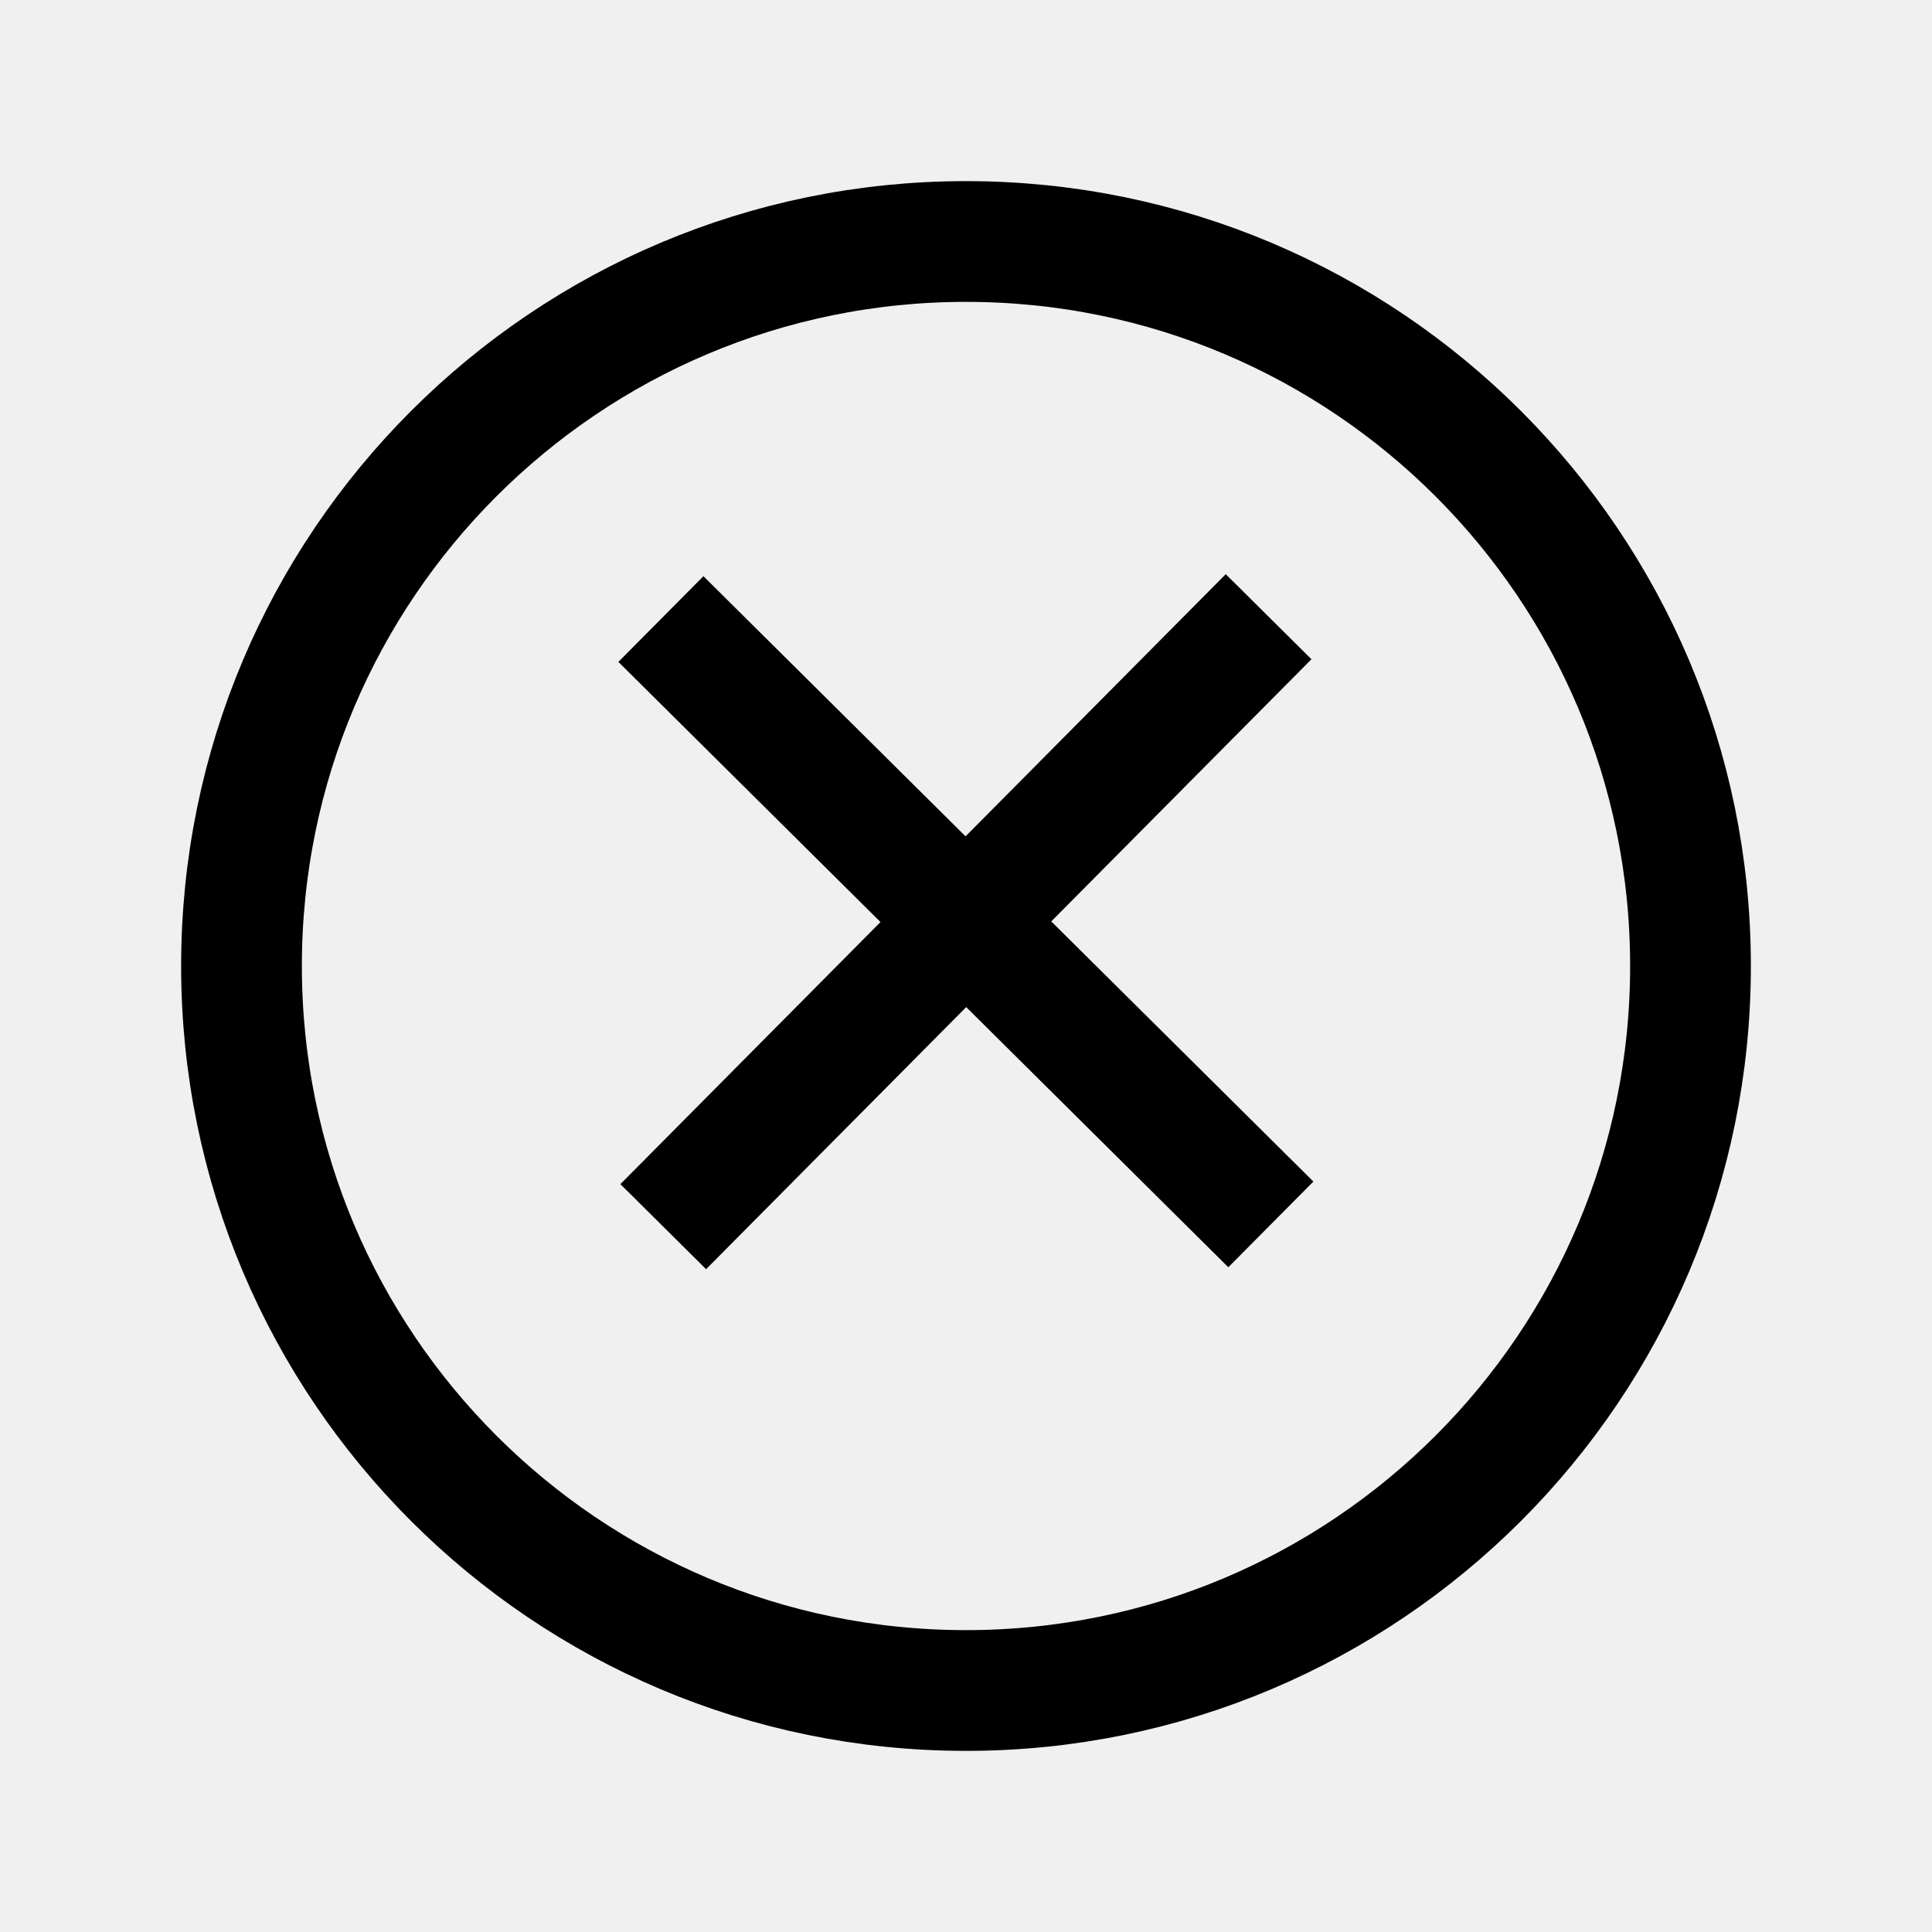
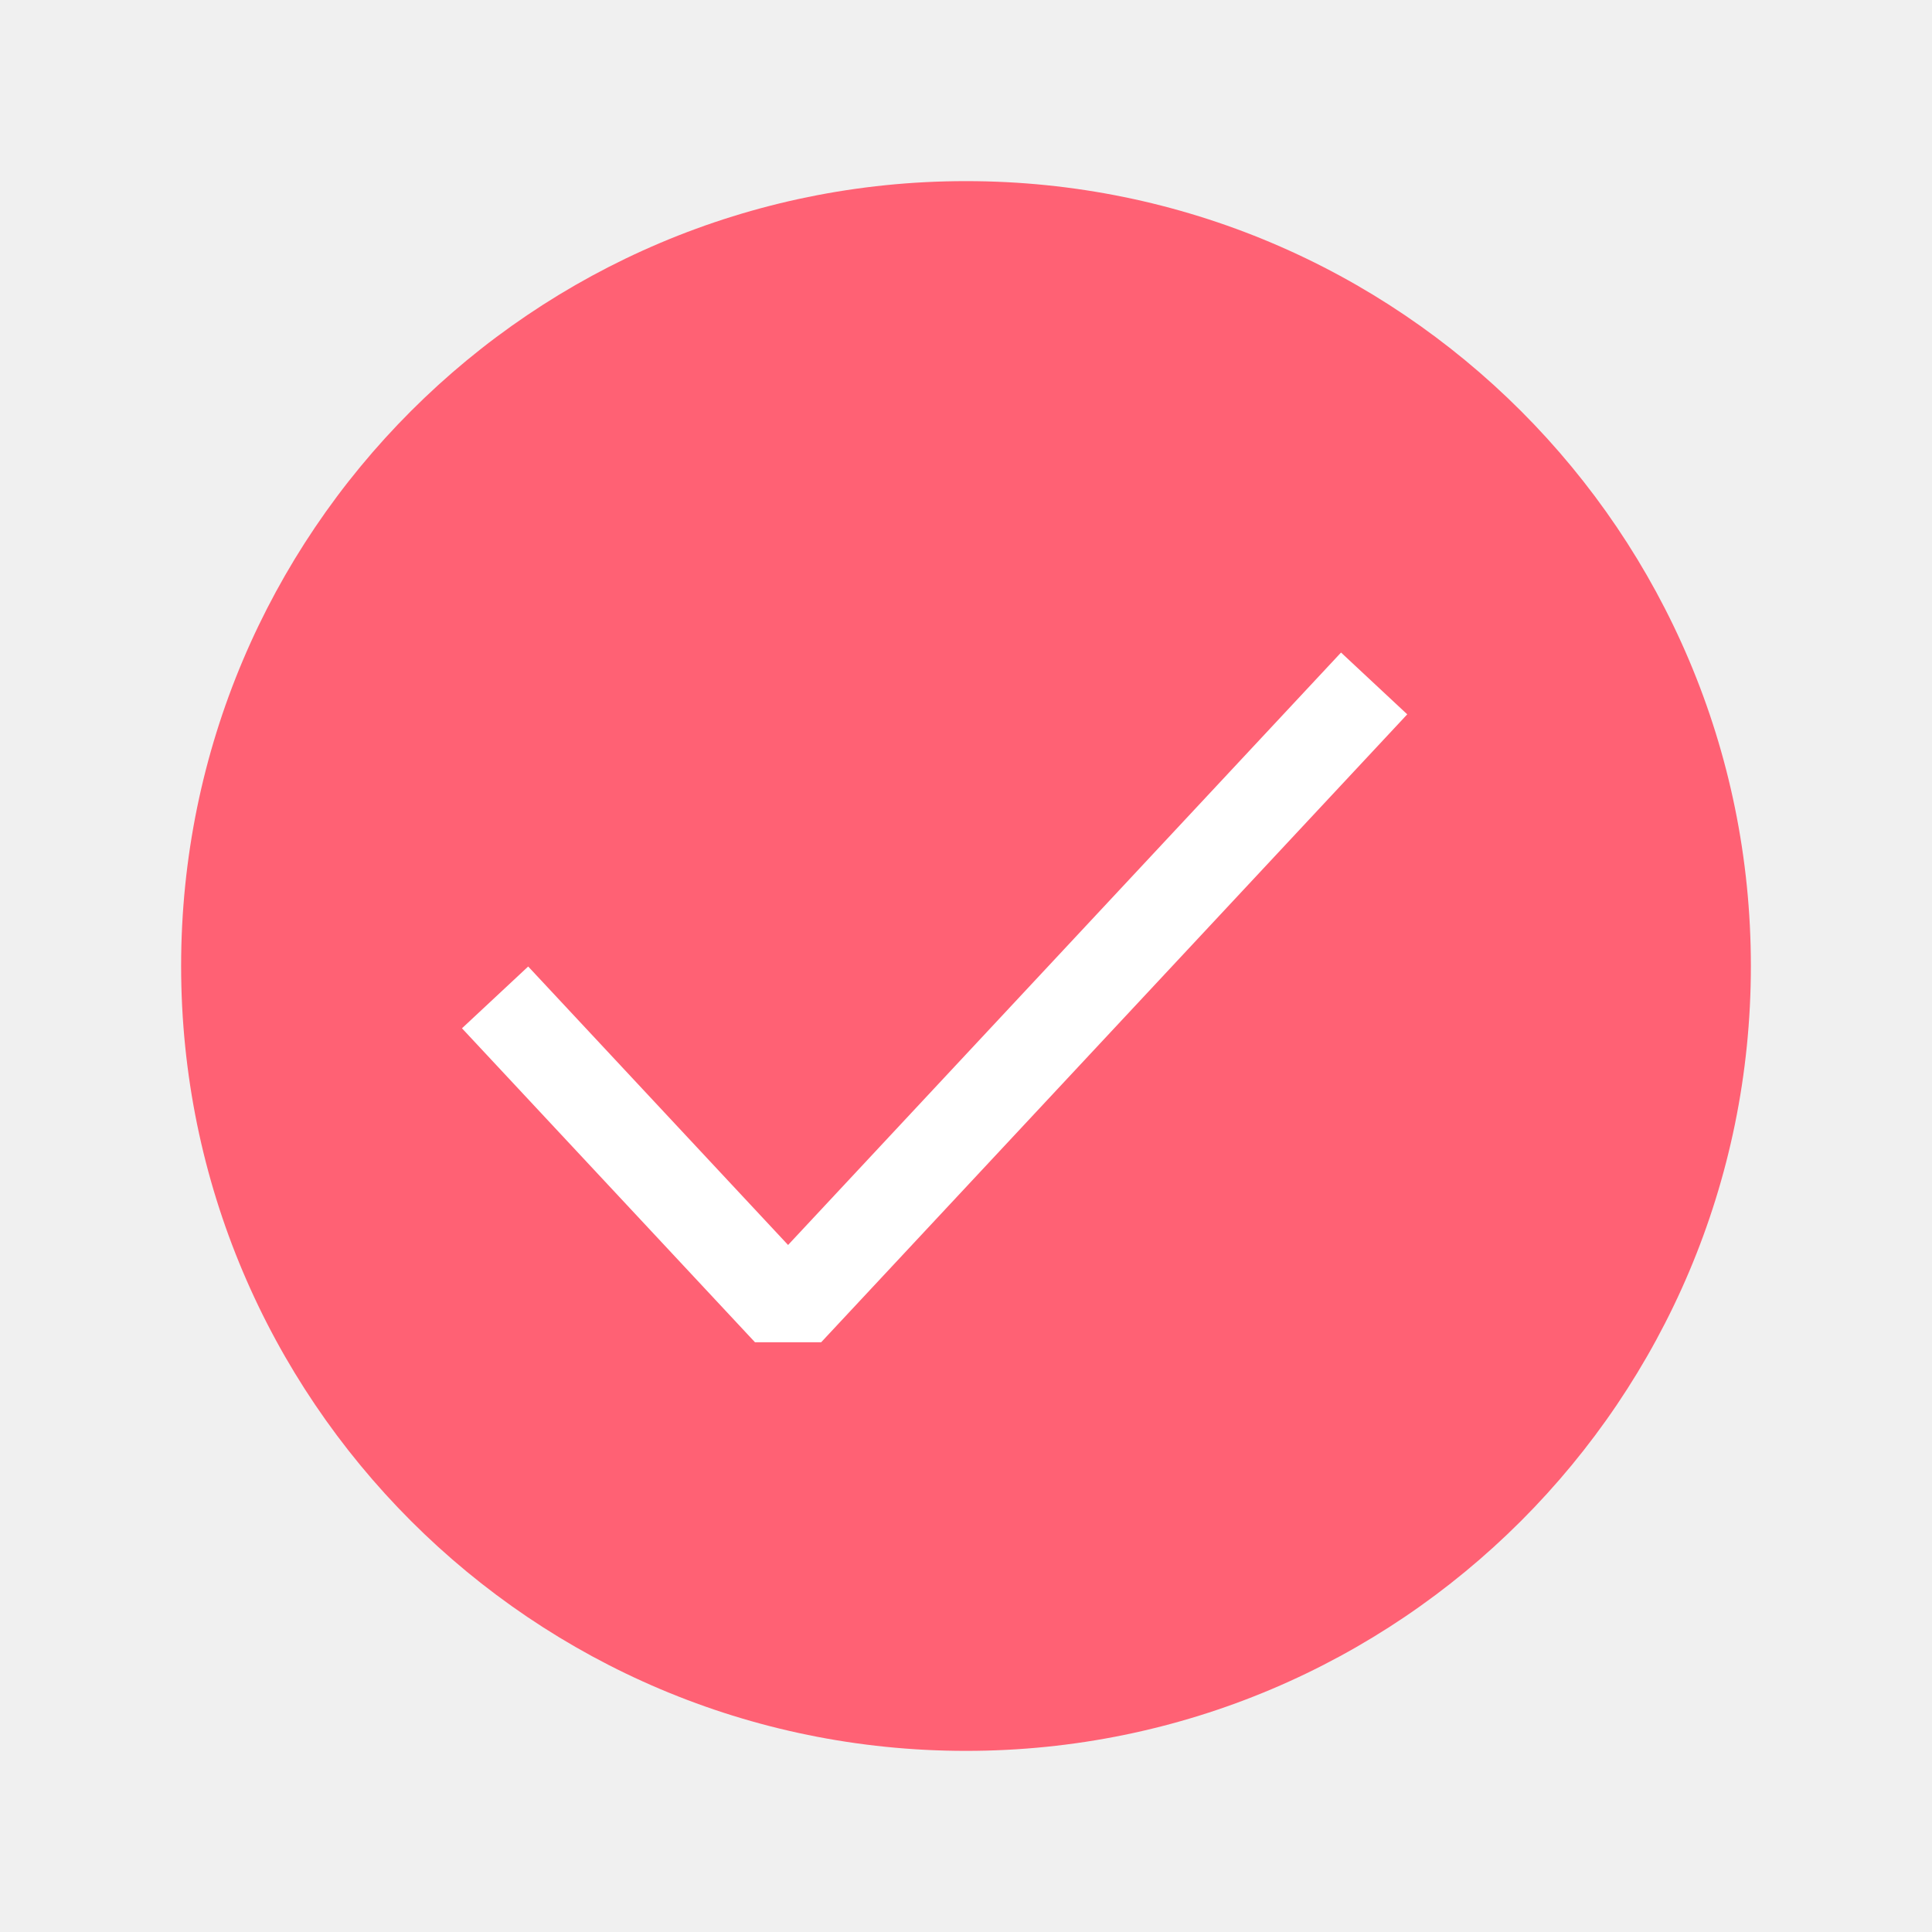
- <svg xmlns="http://www.w3.org/2000/svg" width="24" height="24" viewBox="0 0 24 24">
+ <svg xmlns="http://www.w3.org/2000/svg" width="32" height="32" viewBox="0 0 32 32">
  <g fill="none" fill-rule="evenodd">
-     <path d="M0 0h24v24H0z" />
-     <path stroke="#000" stroke-width="1.5" d="M12 21a9 9 0 1 0 0-18 9 9 0 0 0 0 18zM8.21 7.69l7.577 7.52m-7.548.028l7.52-7.577" />
+     <path d="M0 0h32v32H0z" />
+     <circle cx="16" cy="16" r="13" fill="#FF6174" />
+     <path stroke="#FFF" stroke-linejoin="bevel" stroke-width="1.5" d="M8.2 16.52l4.853 5.2 9.707-10.4" />
  </g>
</svg>
